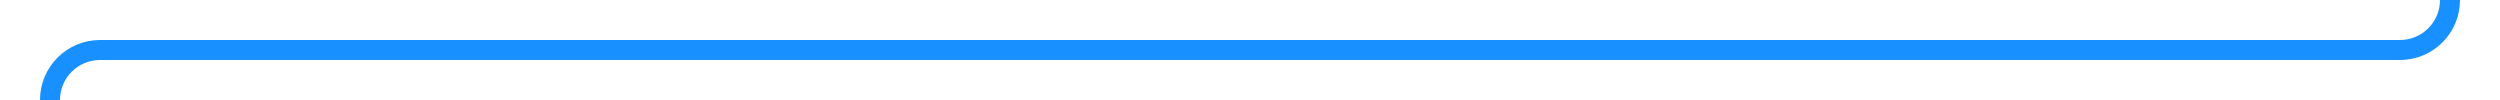
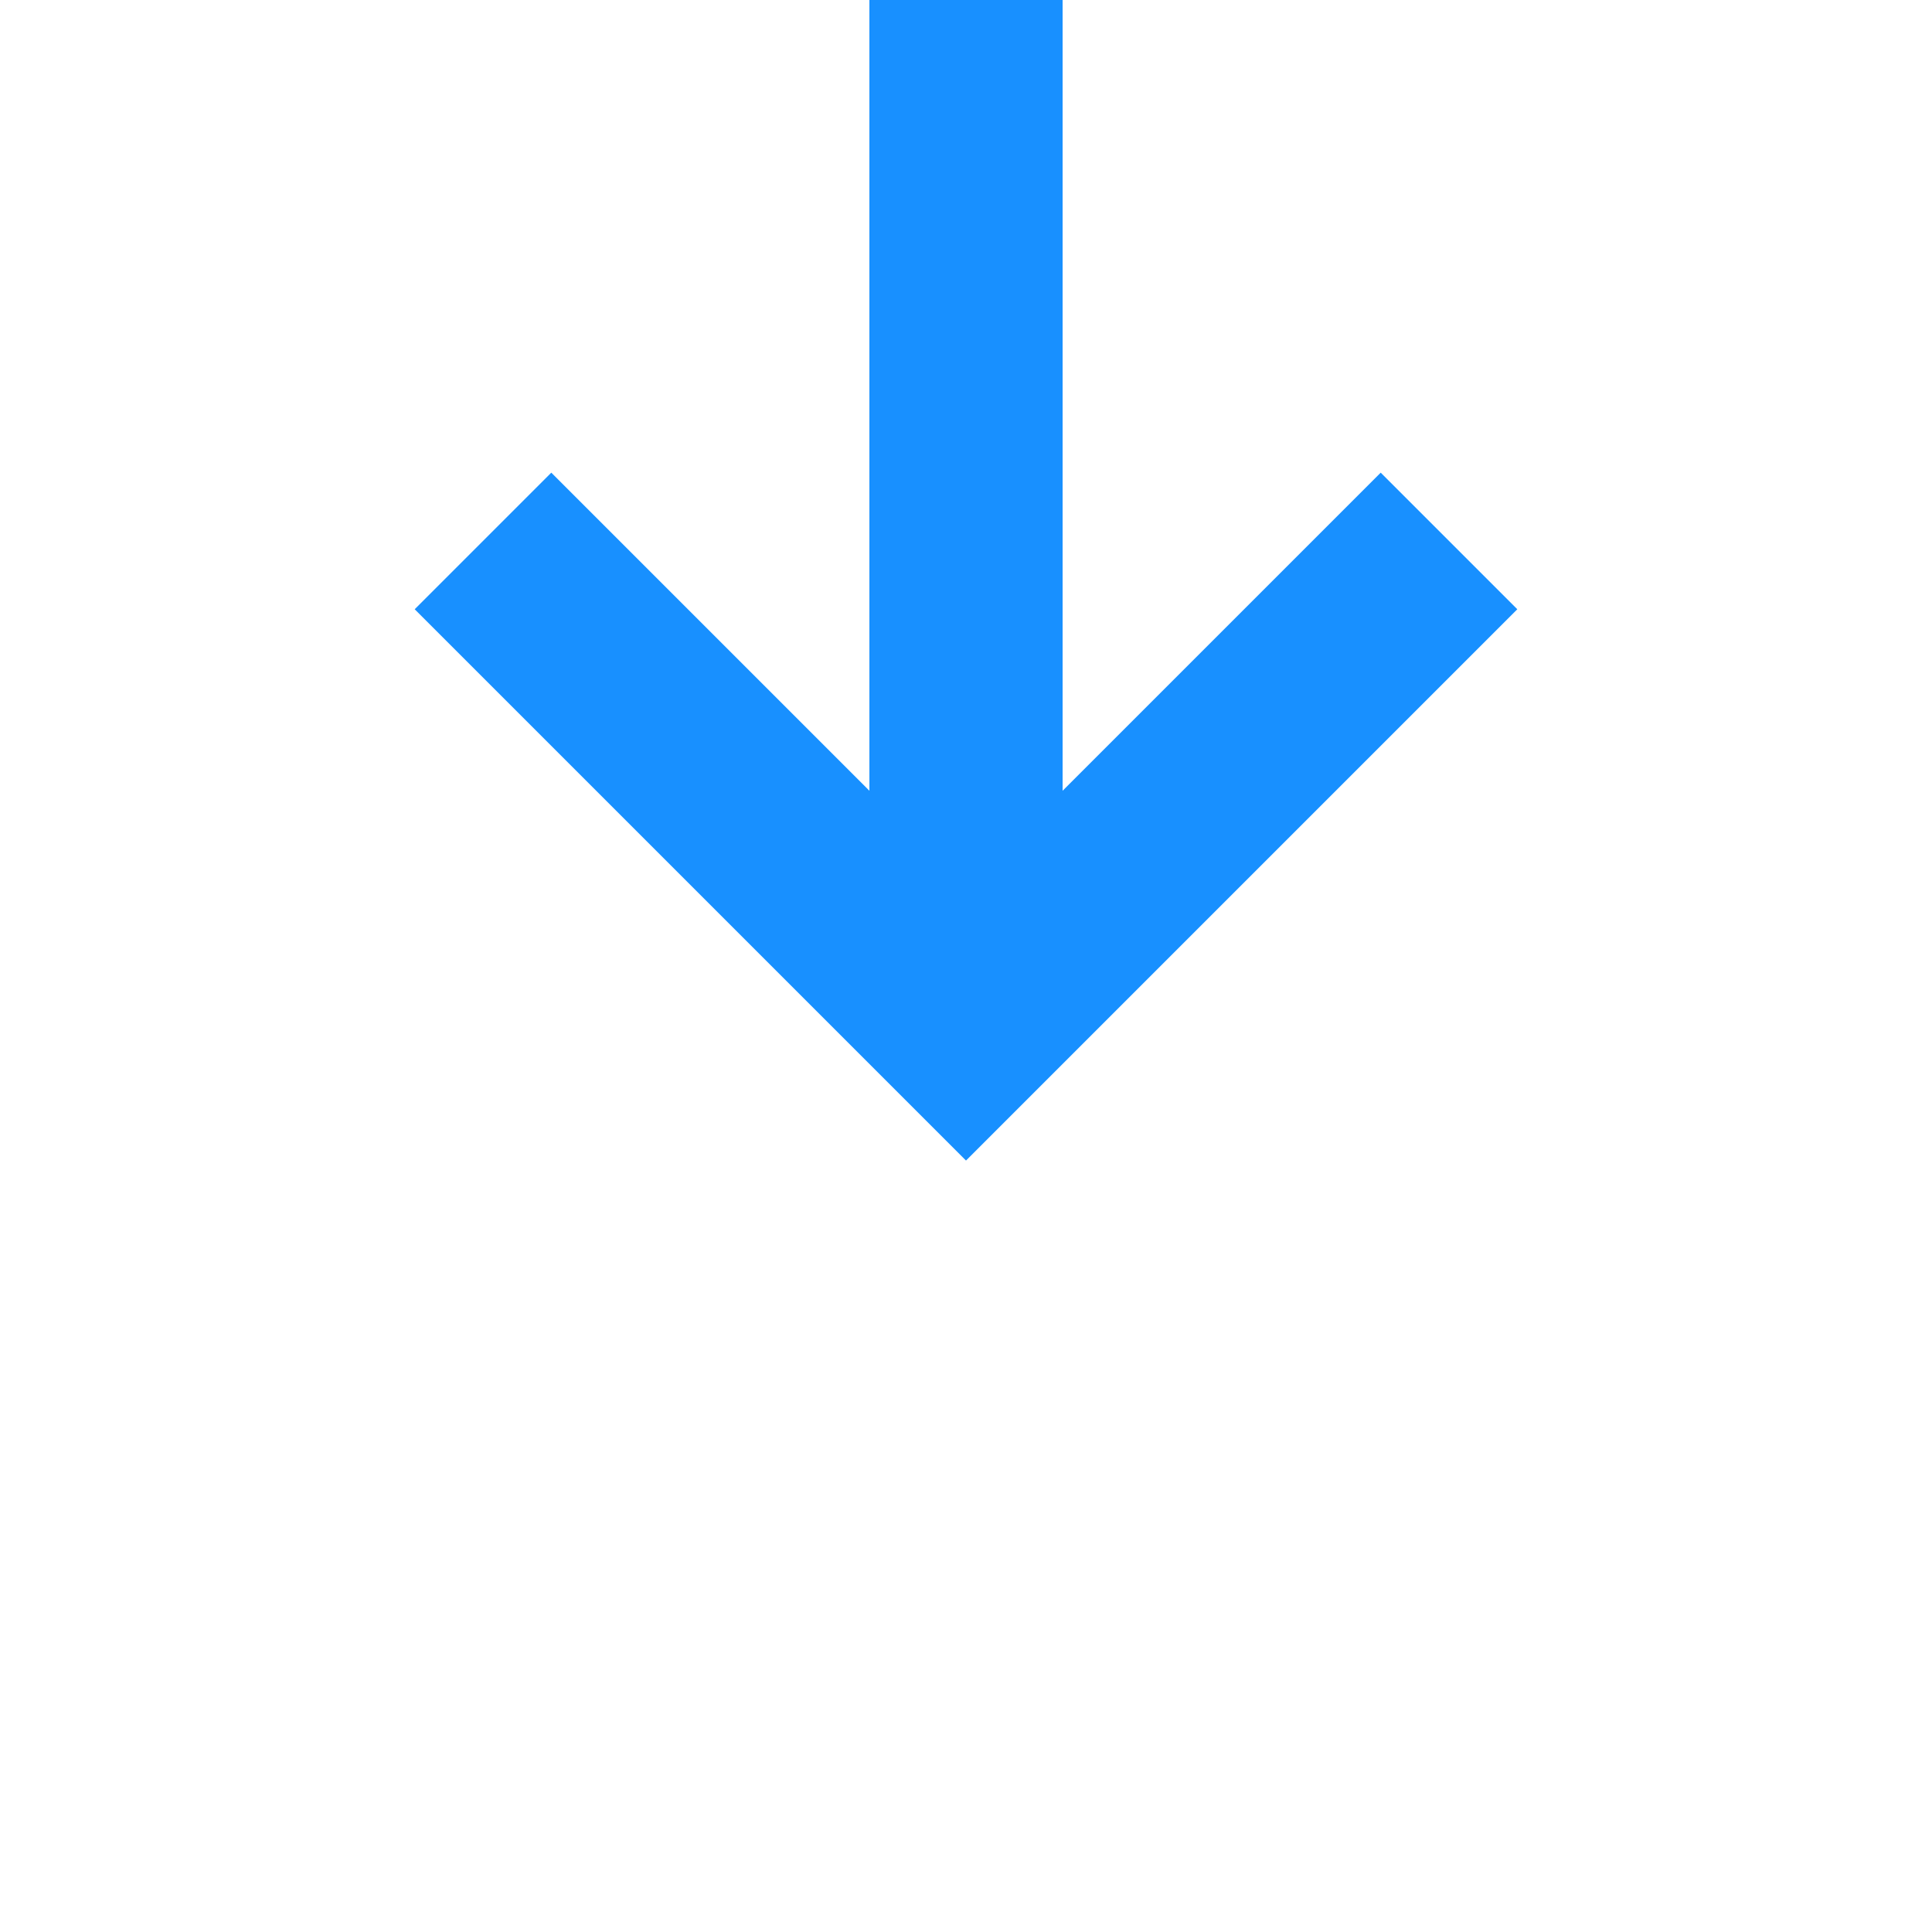
- <svg xmlns="http://www.w3.org/2000/svg" version="1.1" width="250px" height="10px" preserveAspectRatio="xMinYMid meet" viewBox="504 166  250 8">
-   <path d="M 749 124  L 749 165  A 5 5 0 0 1 744 170 L 514 170  A 5 5 0 0 0 509 175 L 509 217  " stroke-width="2" stroke="#1890ff" fill="none" />
-   <path d="M 513.293 211.893  L 509 216.186  L 504.707 211.893  L 503.293 213.307  L 508.293 218.307  L 509 219.014  L 509.707 218.307  L 514.707 213.307  L 513.293 211.893  Z " fill-rule="nonzero" fill="#1890ff" stroke="none" />
+ <svg xmlns="http://www.w3.org/2000/svg" version="1.1" width="20px" height="20px" preserveAspectRatio="xMinYMid meet" viewBox="141 466  20 18">
+   <path d="M 151 279  L 151 475  " stroke-width="2" stroke="#1890ff" fill="none" />
+   <path d="M 155.293 469.893  L 151 474.186  L 146.707 469.893  L 145.293 471.307  L 150.293 476.307  L 151 477.014  L 151.707 476.307  L 156.707 471.307  L 155.293 469.893  Z " fill-rule="nonzero" fill="#1890ff" stroke="none" />
</svg>
